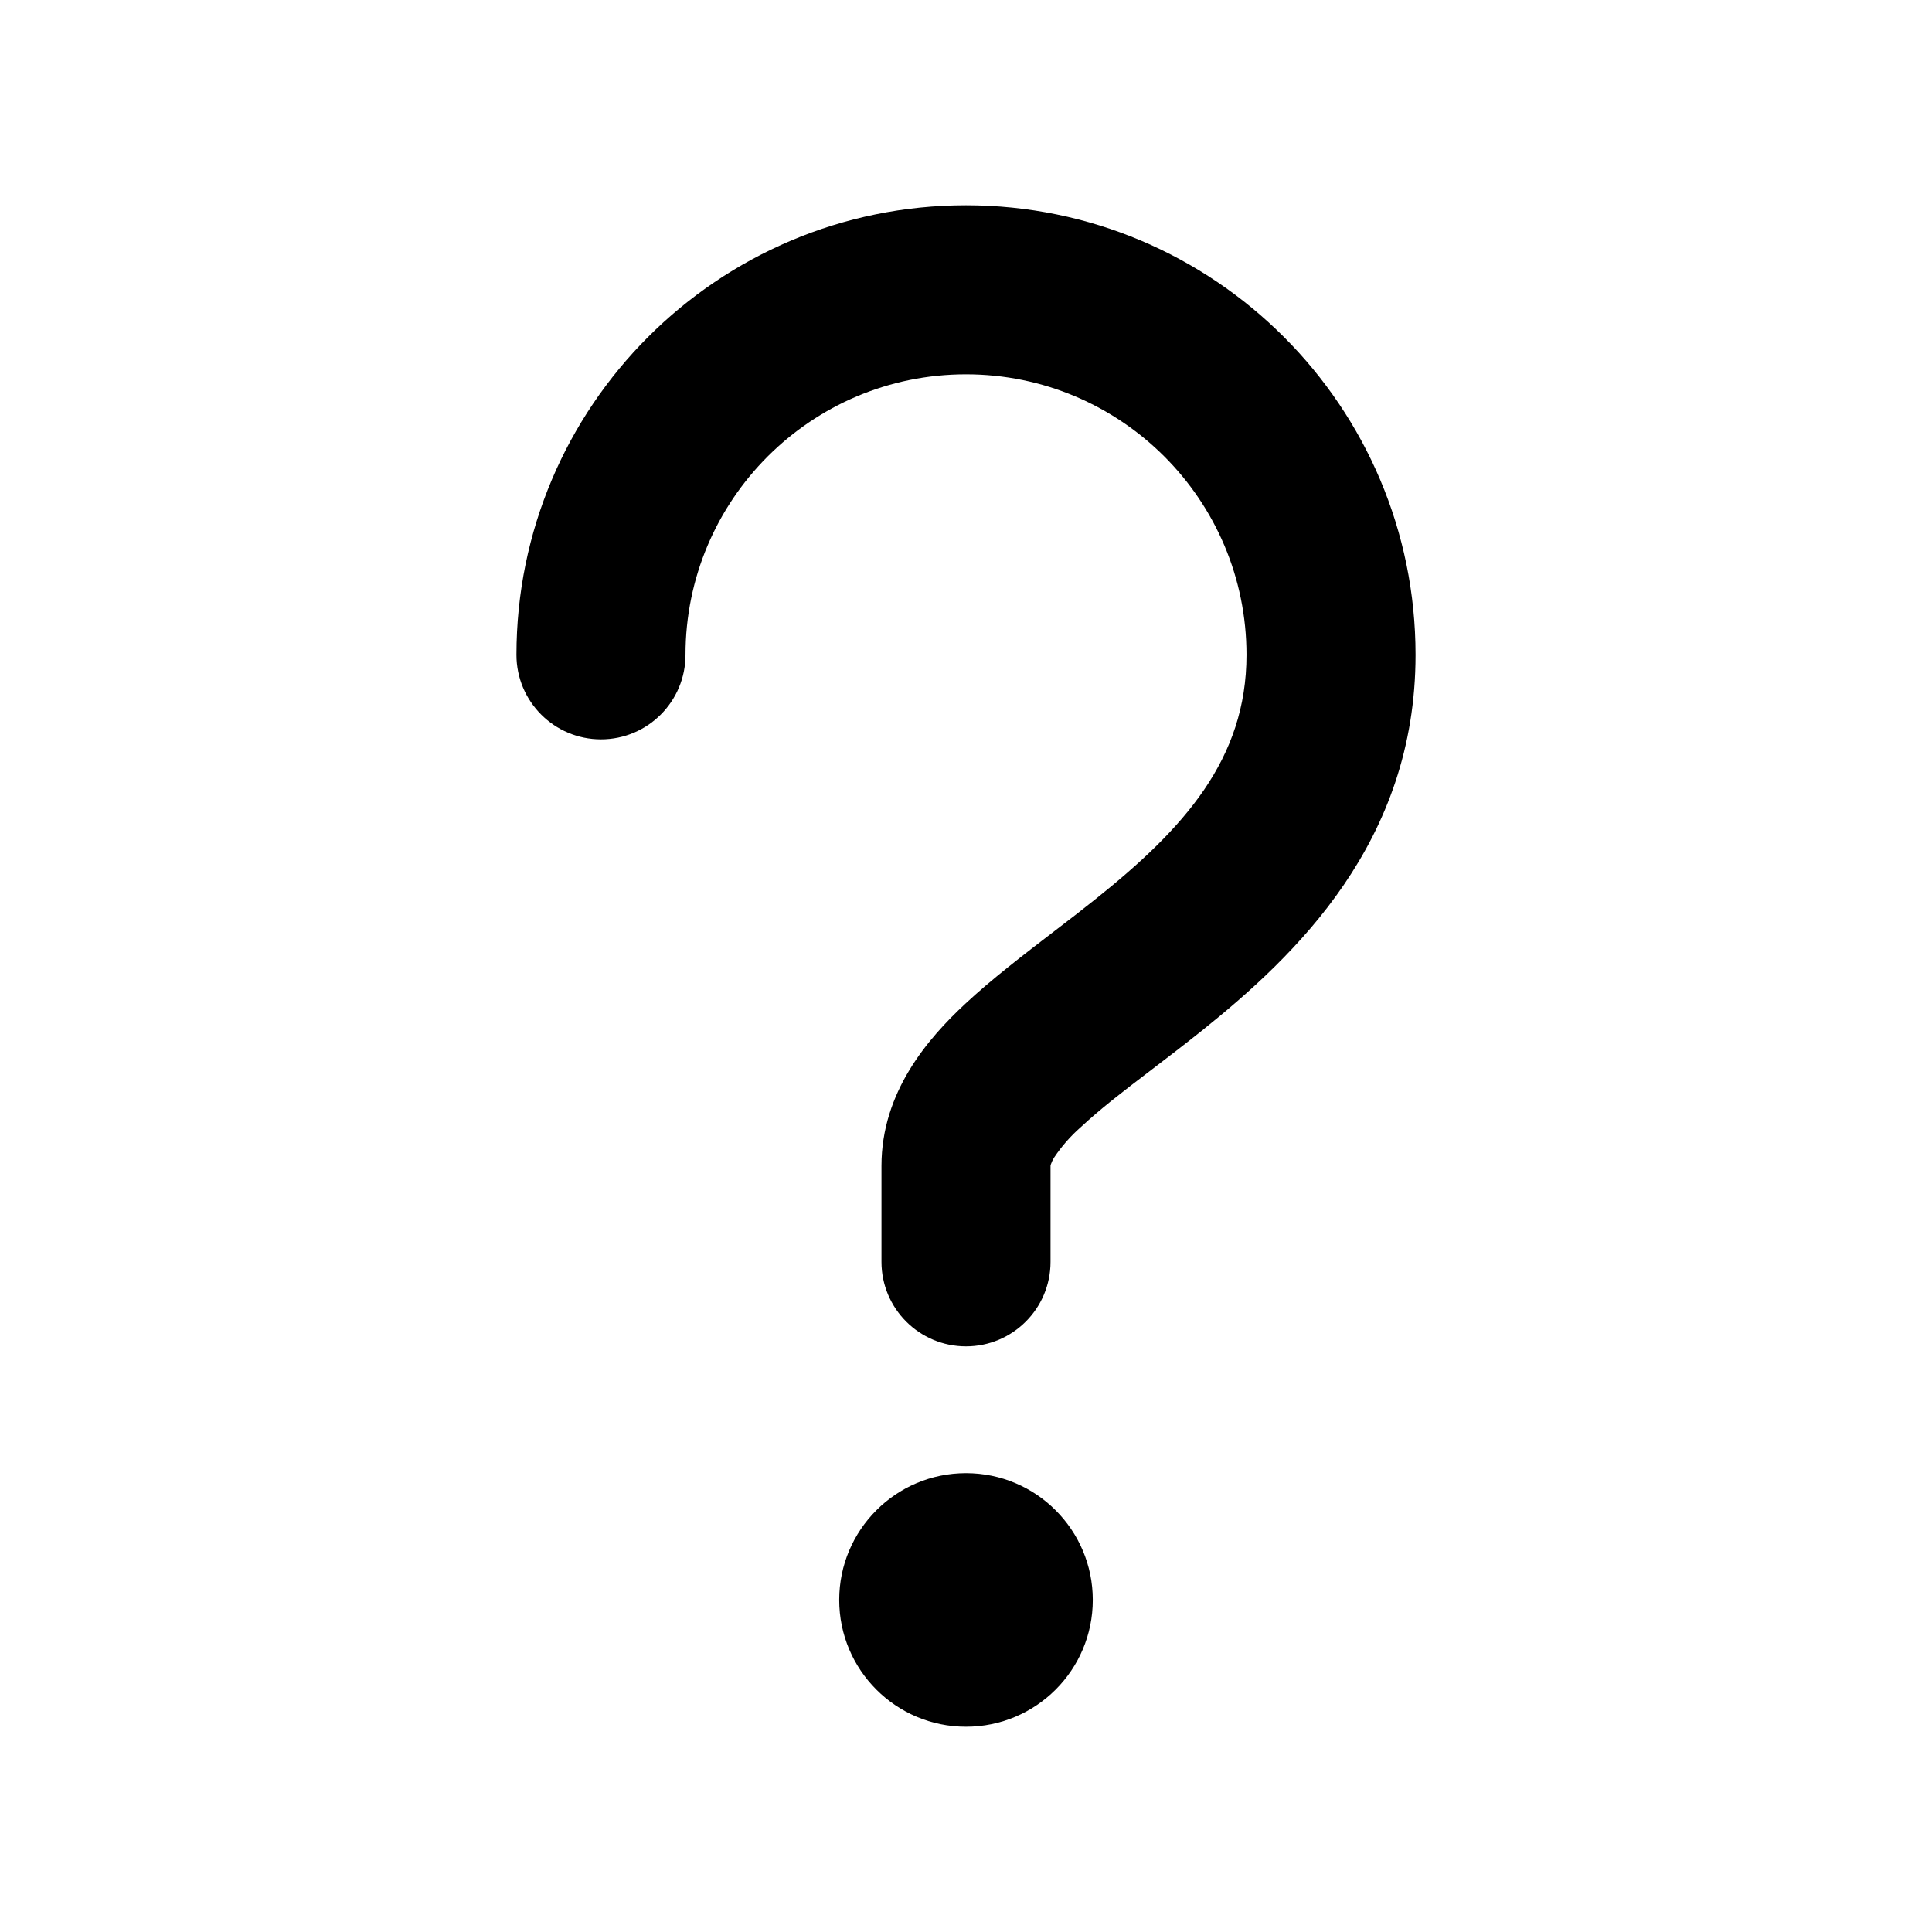
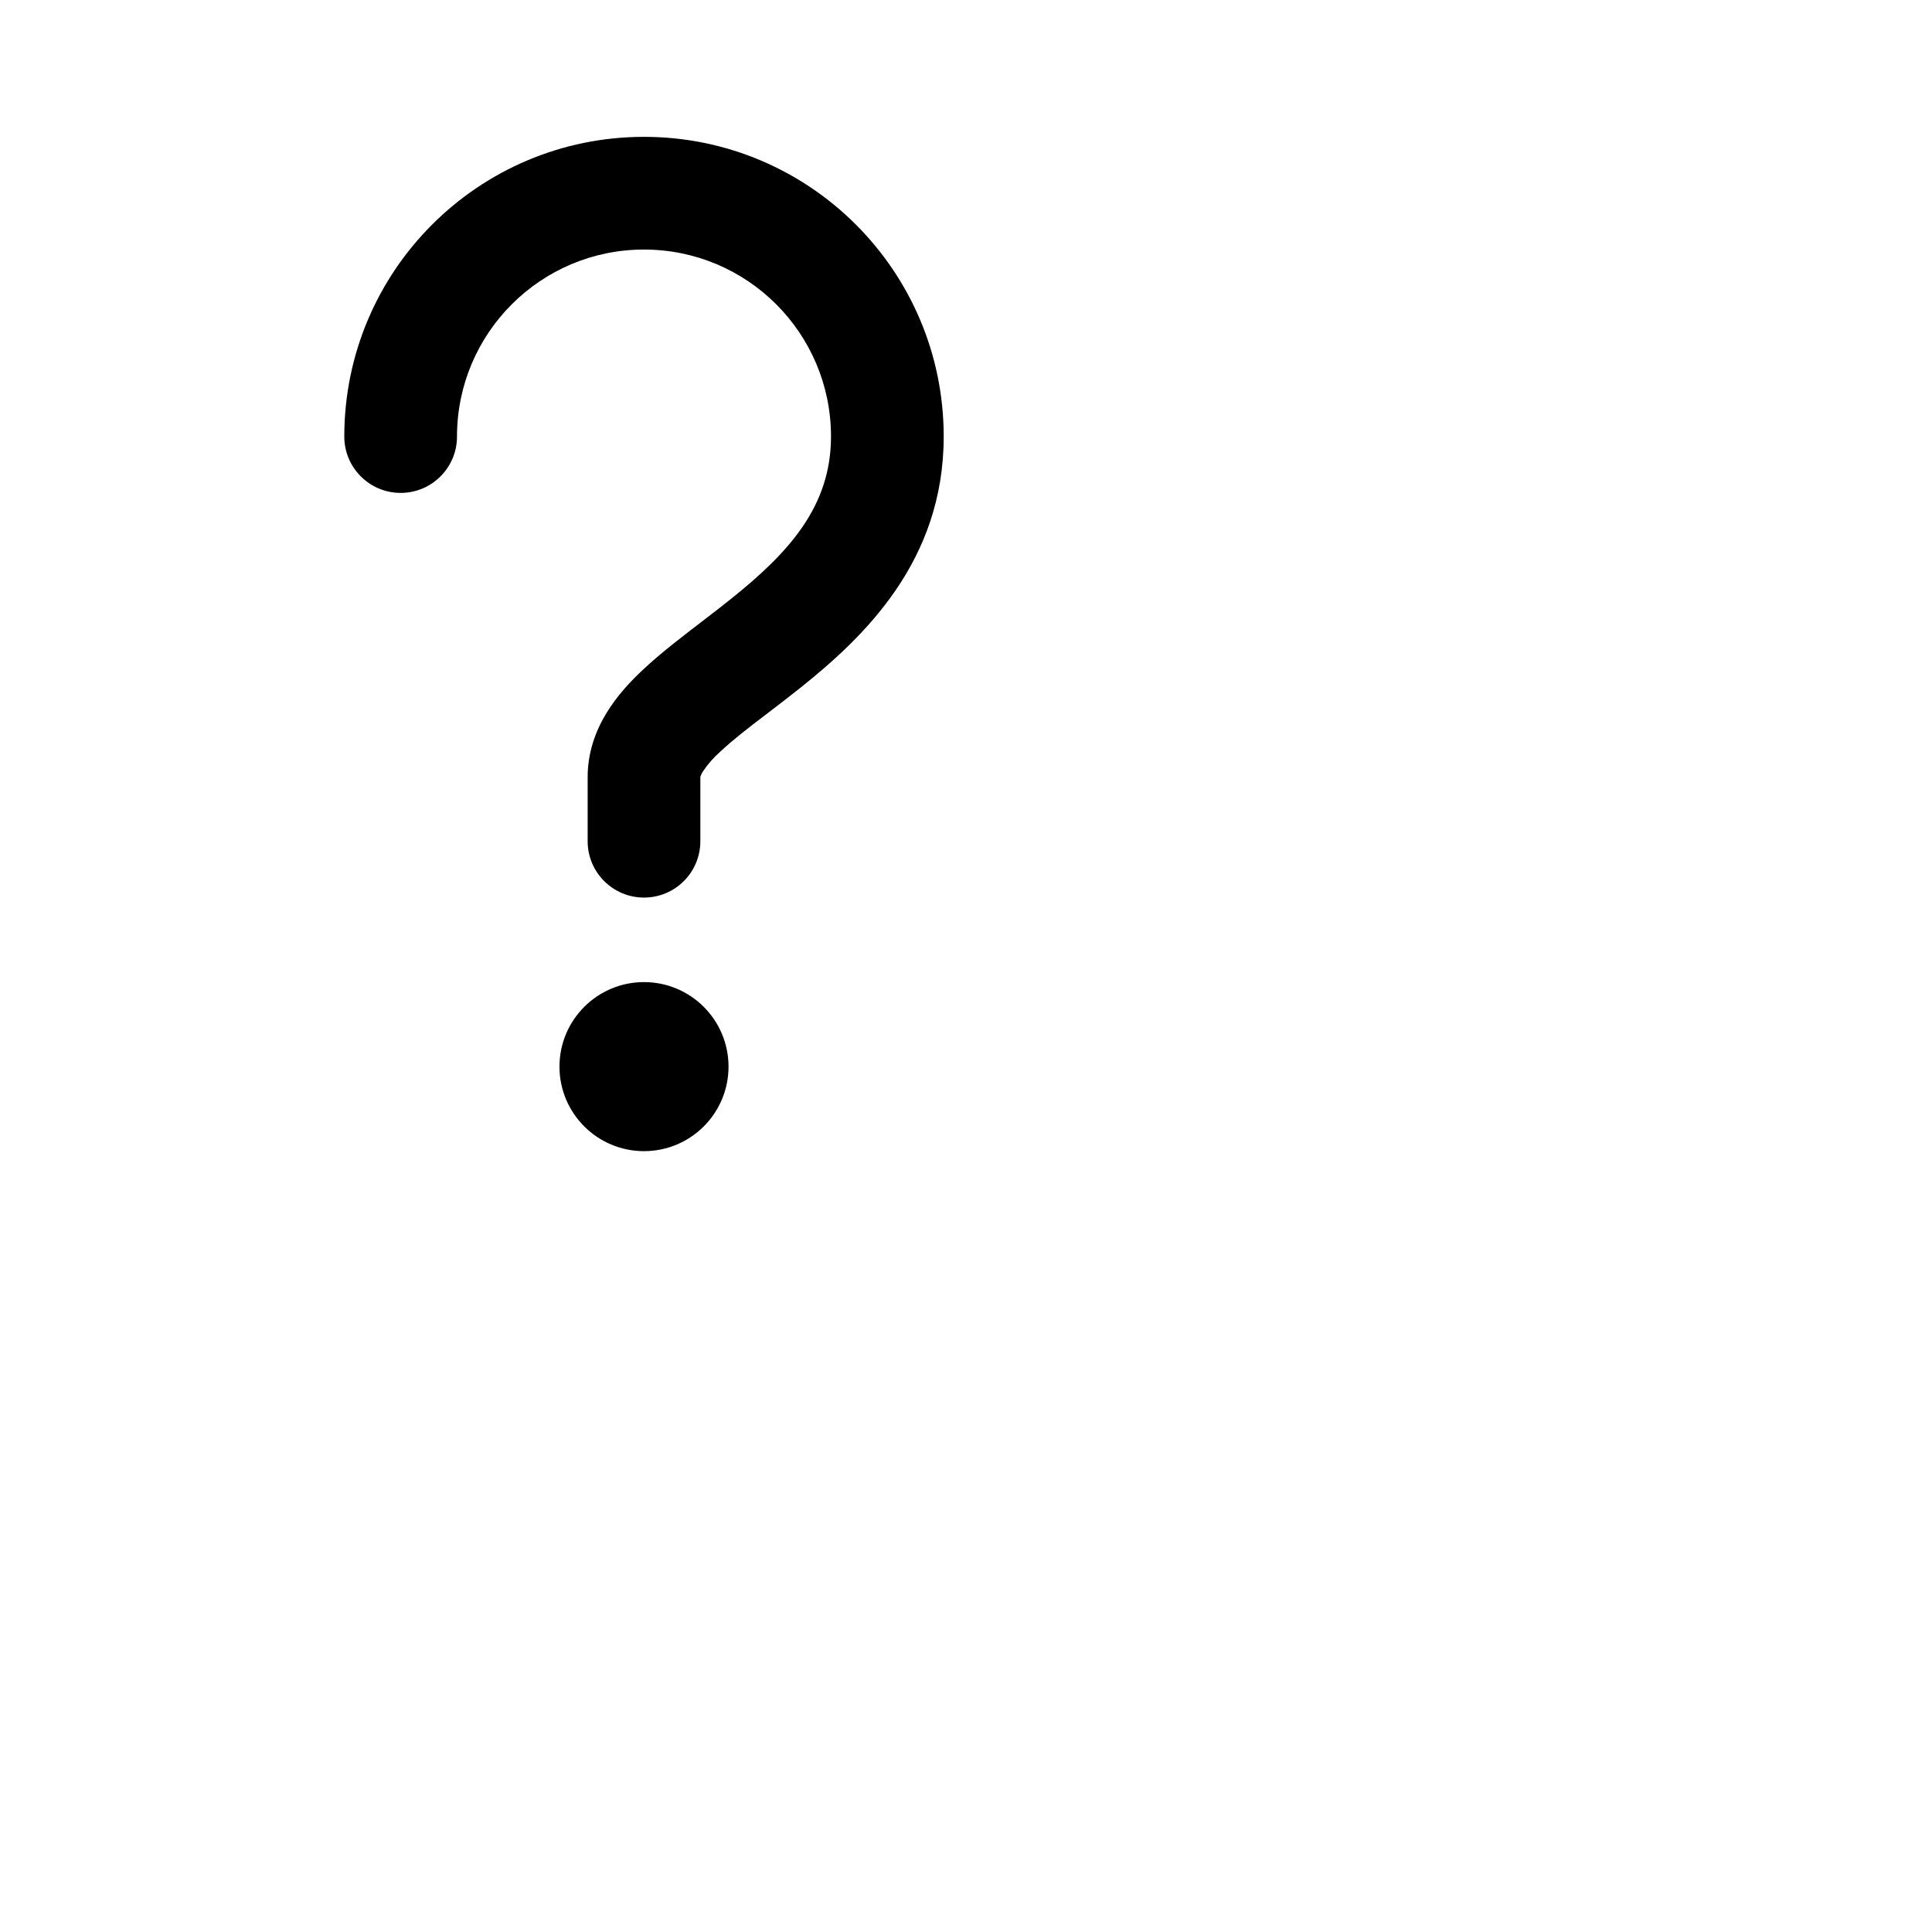
- <svg xmlns="http://www.w3.org/2000/svg" fill="none" viewBox="0 0 16 16">
+ <svg xmlns="http://www.w3.org/2000/svg" fill="none" viewBox="0 0 24 24">
  <path fill="currentColor" d="M9.05 13.25a1.05 1.05 0 11-2.1 0 1.05 1.05 0 012.1 0z" />
  <path fill="currentColor" fill-rule="evenodd" d="M8 3.1a2.323 2.323 0 00-2.323 2.323.7.7 0 11-1.4 0 3.723 3.723 0 017.446 0c0 1.552-.993 2.49-1.774 3.116-.162.129-.305.238-.436.338-.219.167-.4.306-.563.458a1.27 1.27 0 00-.22.251.26.26 0 00-.027.056l-.003.012v.796a.7.7 0 01-1.4 0v-.795c0-.611.383-1.053.695-1.343.21-.197.488-.41.745-.607.118-.09.232-.178.334-.26.73-.583 1.249-1.157 1.249-2.022A2.323 2.323 0 008 3.1z" clip-rule="evenodd" />
</svg>
